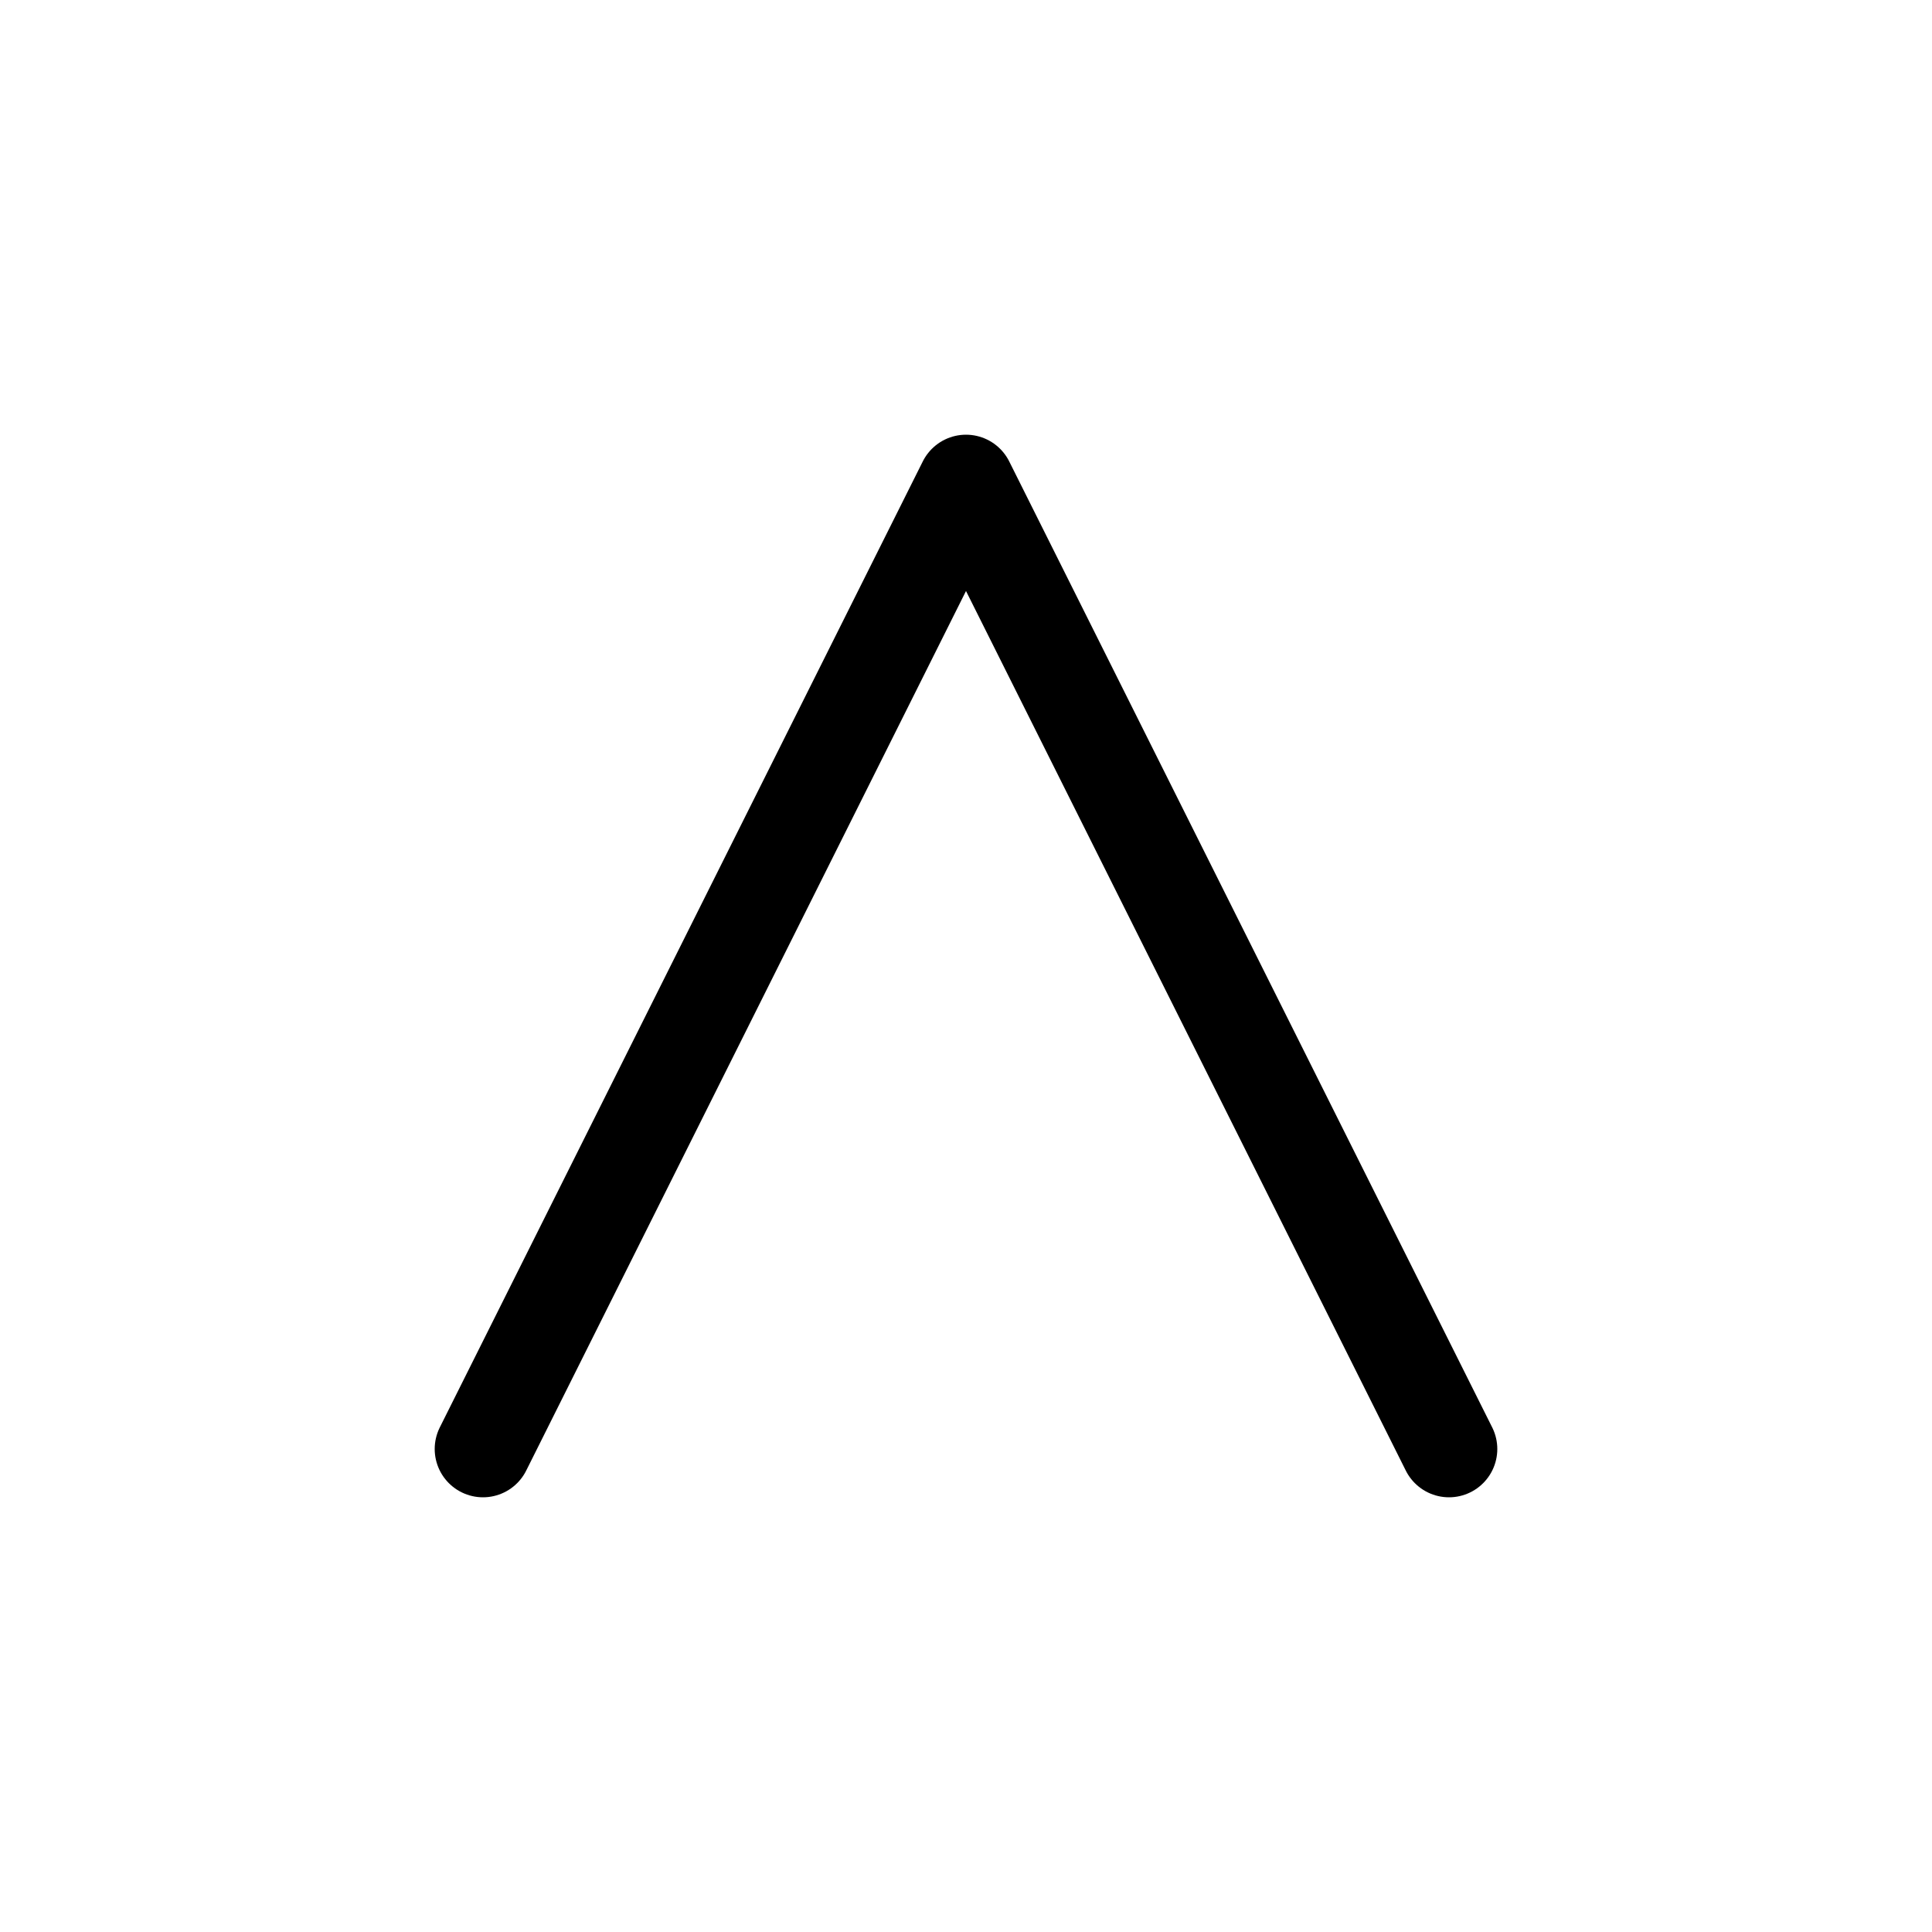
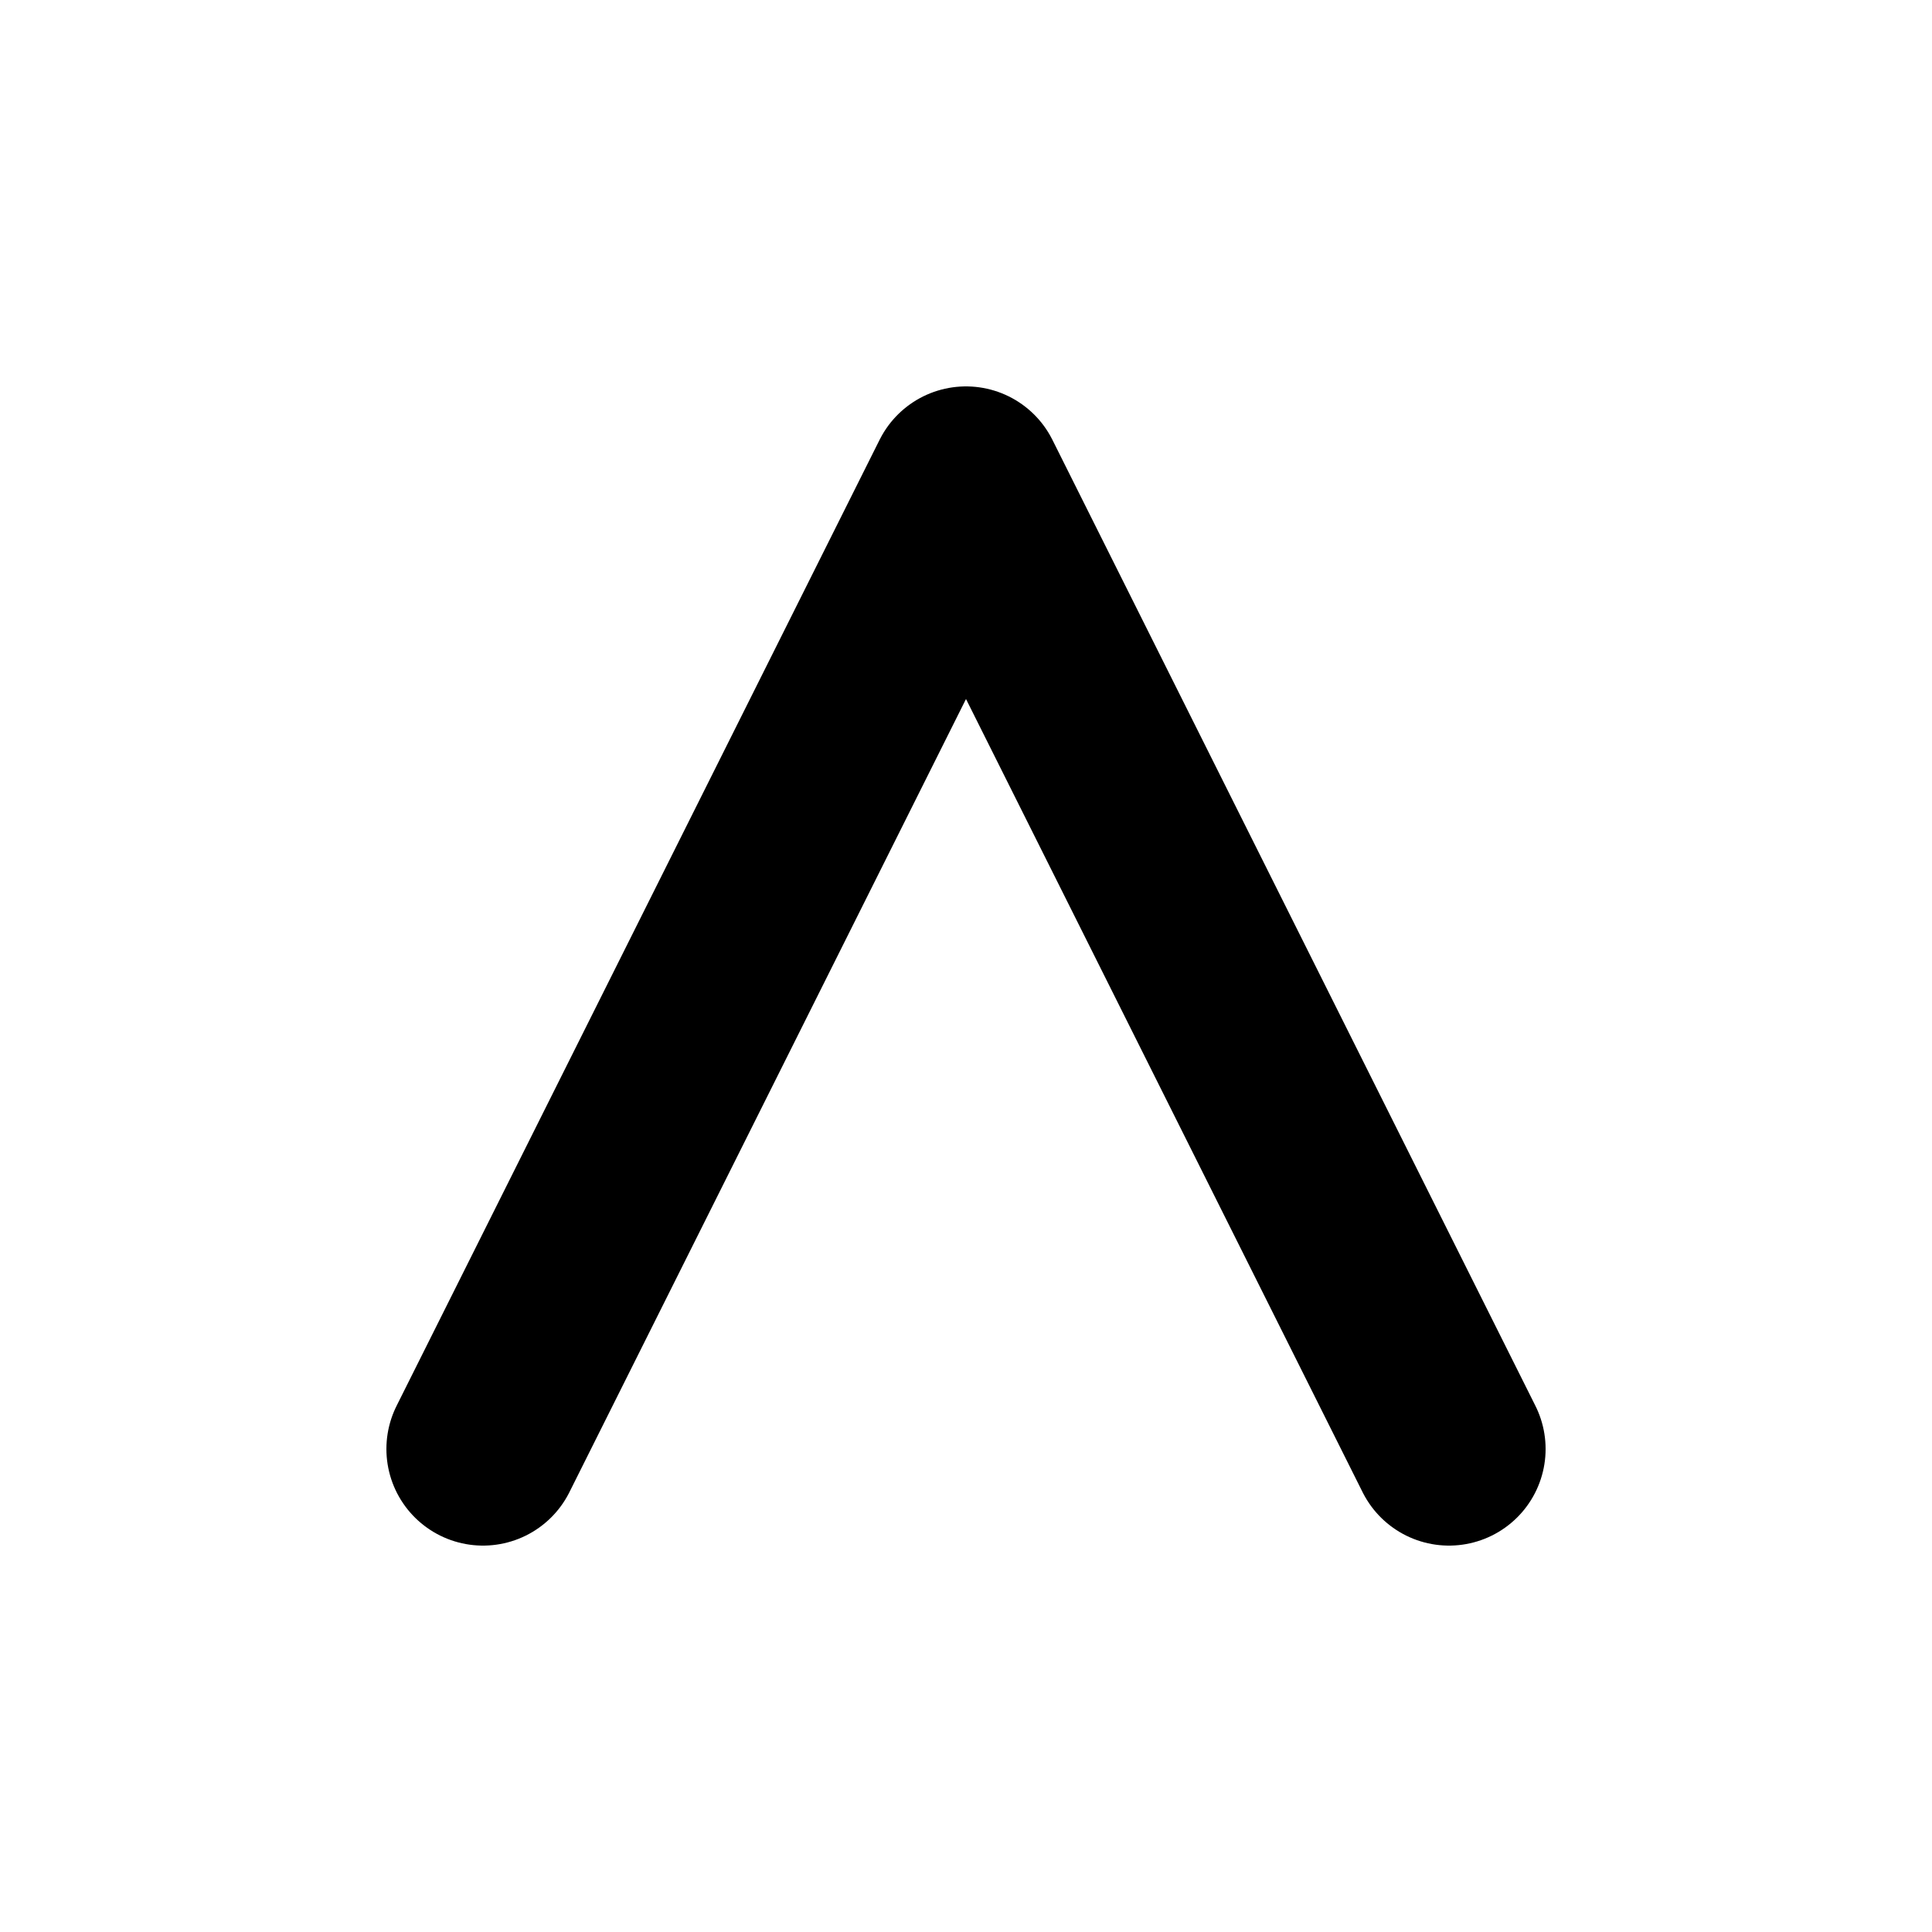
- <svg xmlns="http://www.w3.org/2000/svg" viewBox="0 0 100 100" width="100" height="100" fill="transparent" stroke="currentColor" stroke-width="5" stroke-linecap="round" stroke-linejoin="round">
+ <svg xmlns="http://www.w3.org/2000/svg" viewBox="0 0 100 100" width="100" height="100" fill="transparent" stroke="currentColor" stroke-width="10" stroke-linecap="round" stroke-linejoin="round">
  <path d="         M25 75         L50 25         L75 75         " />
</svg>
